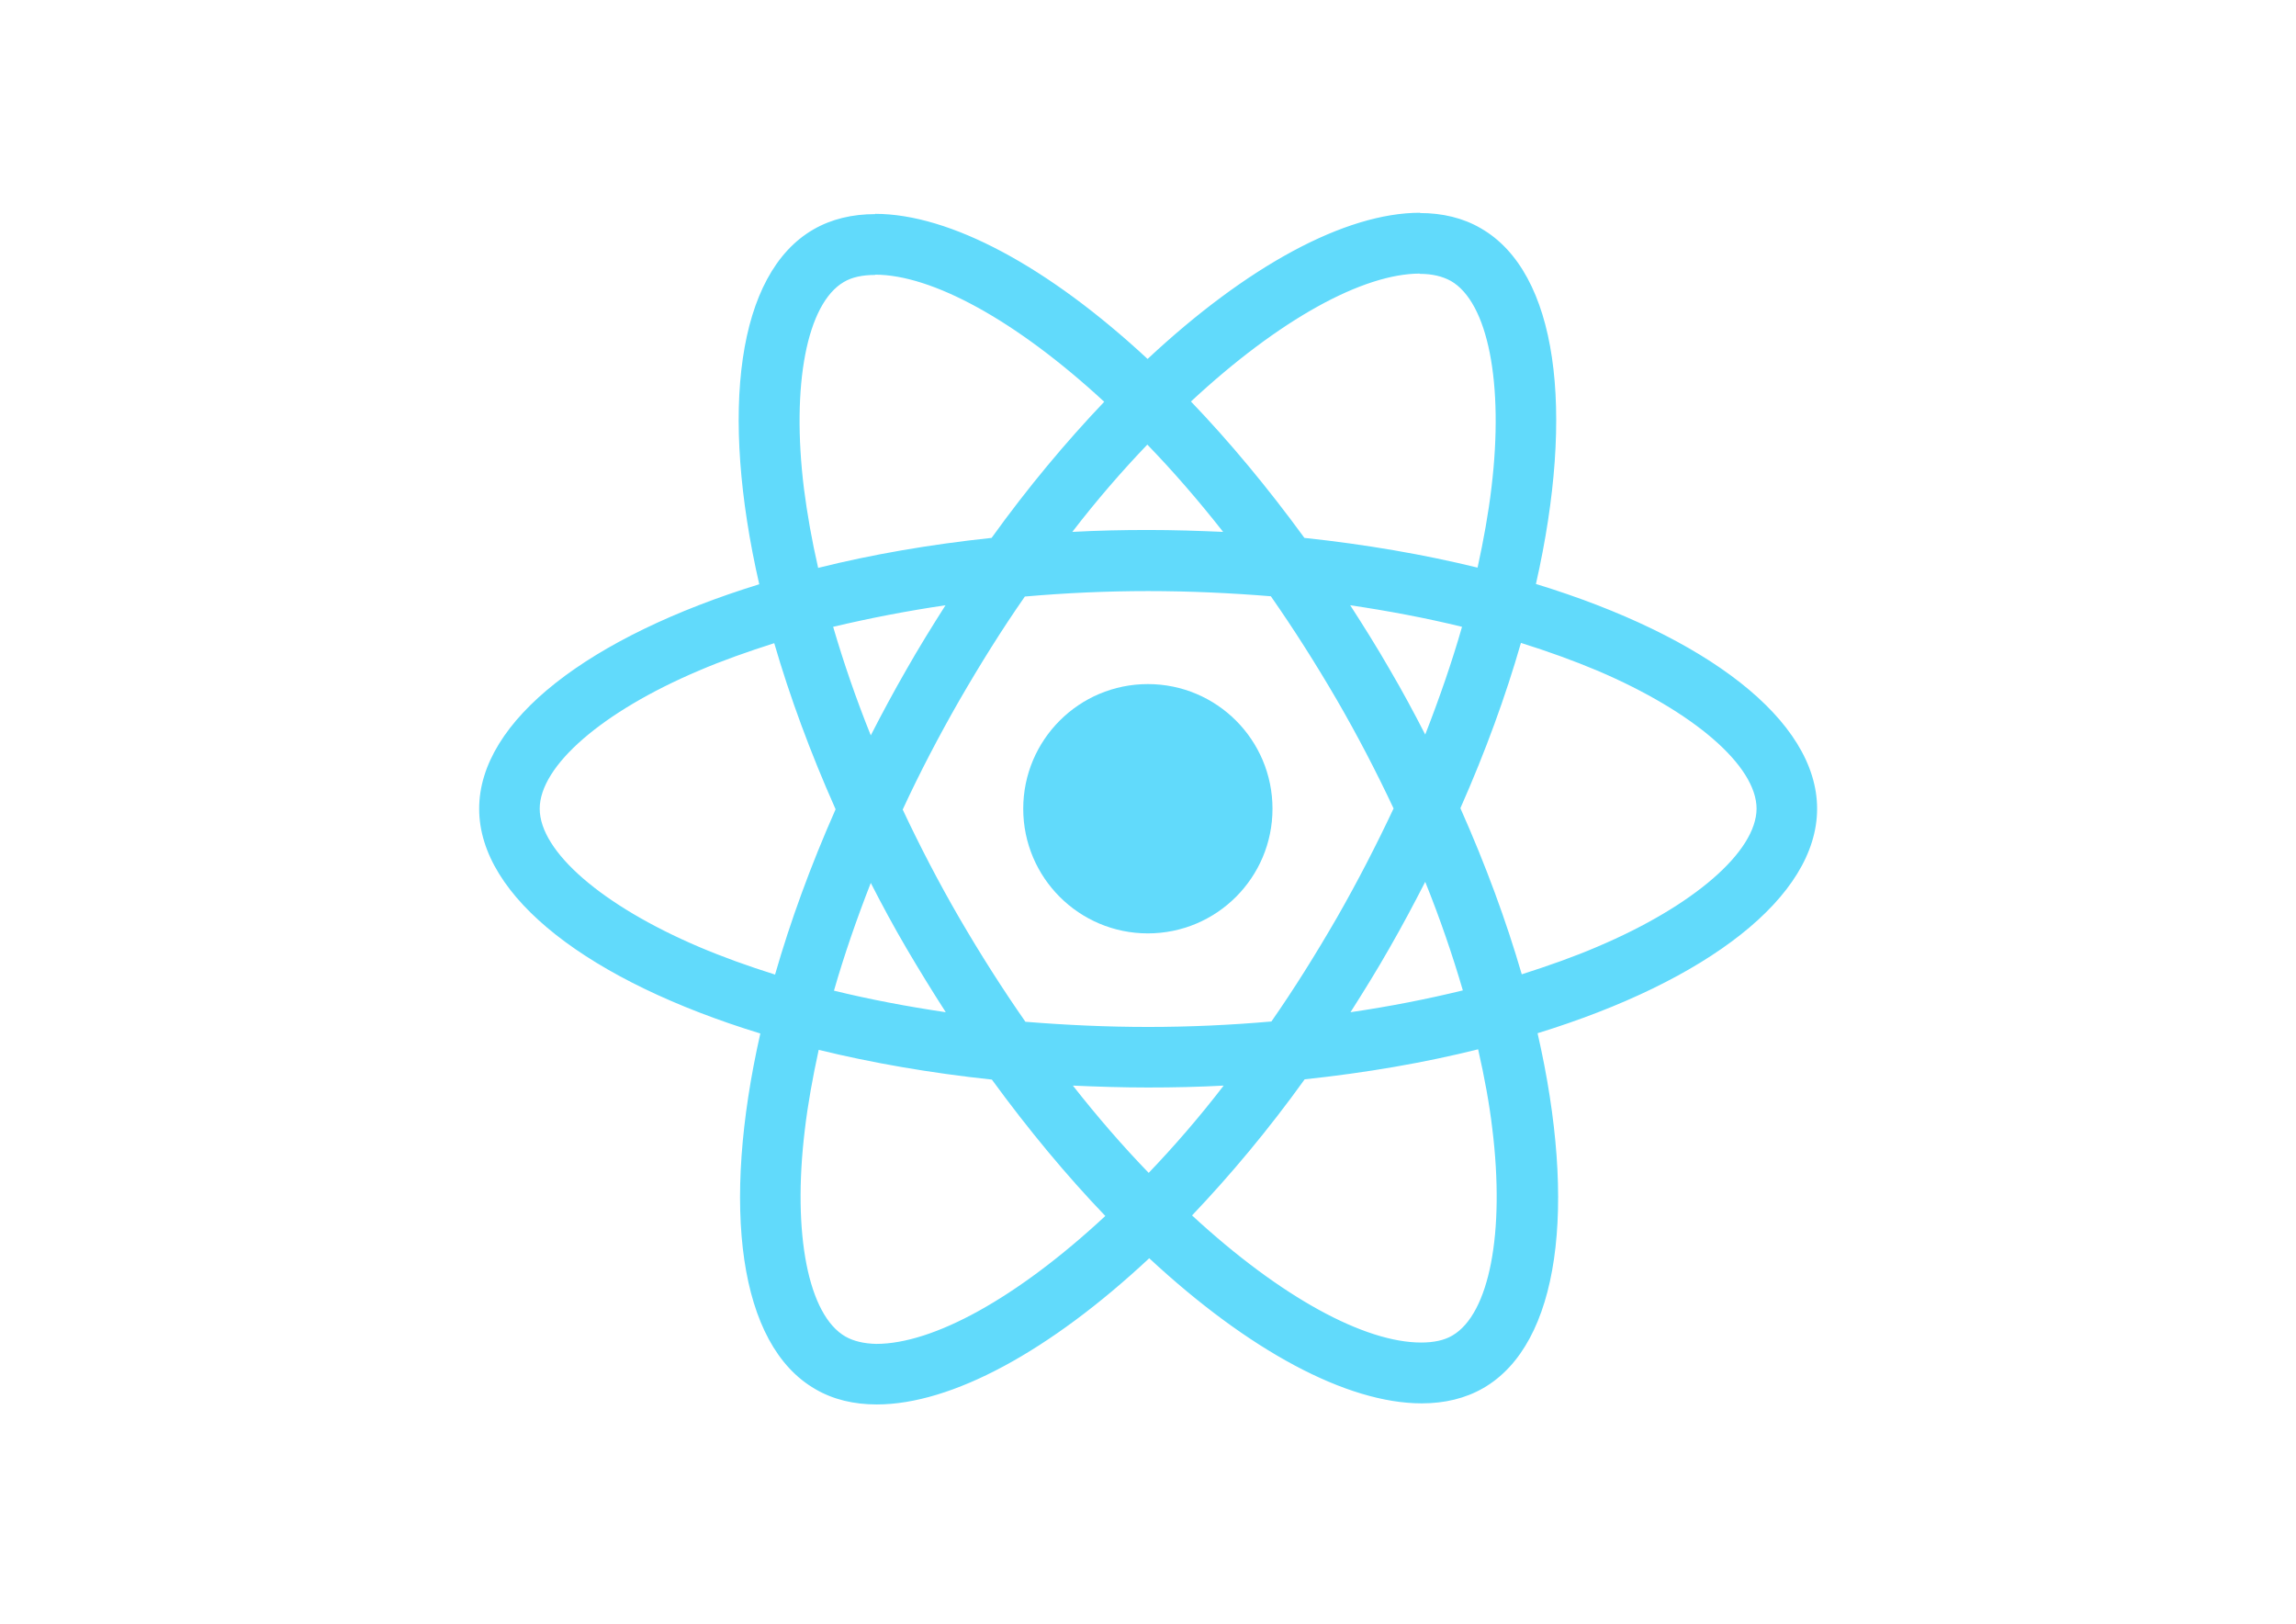
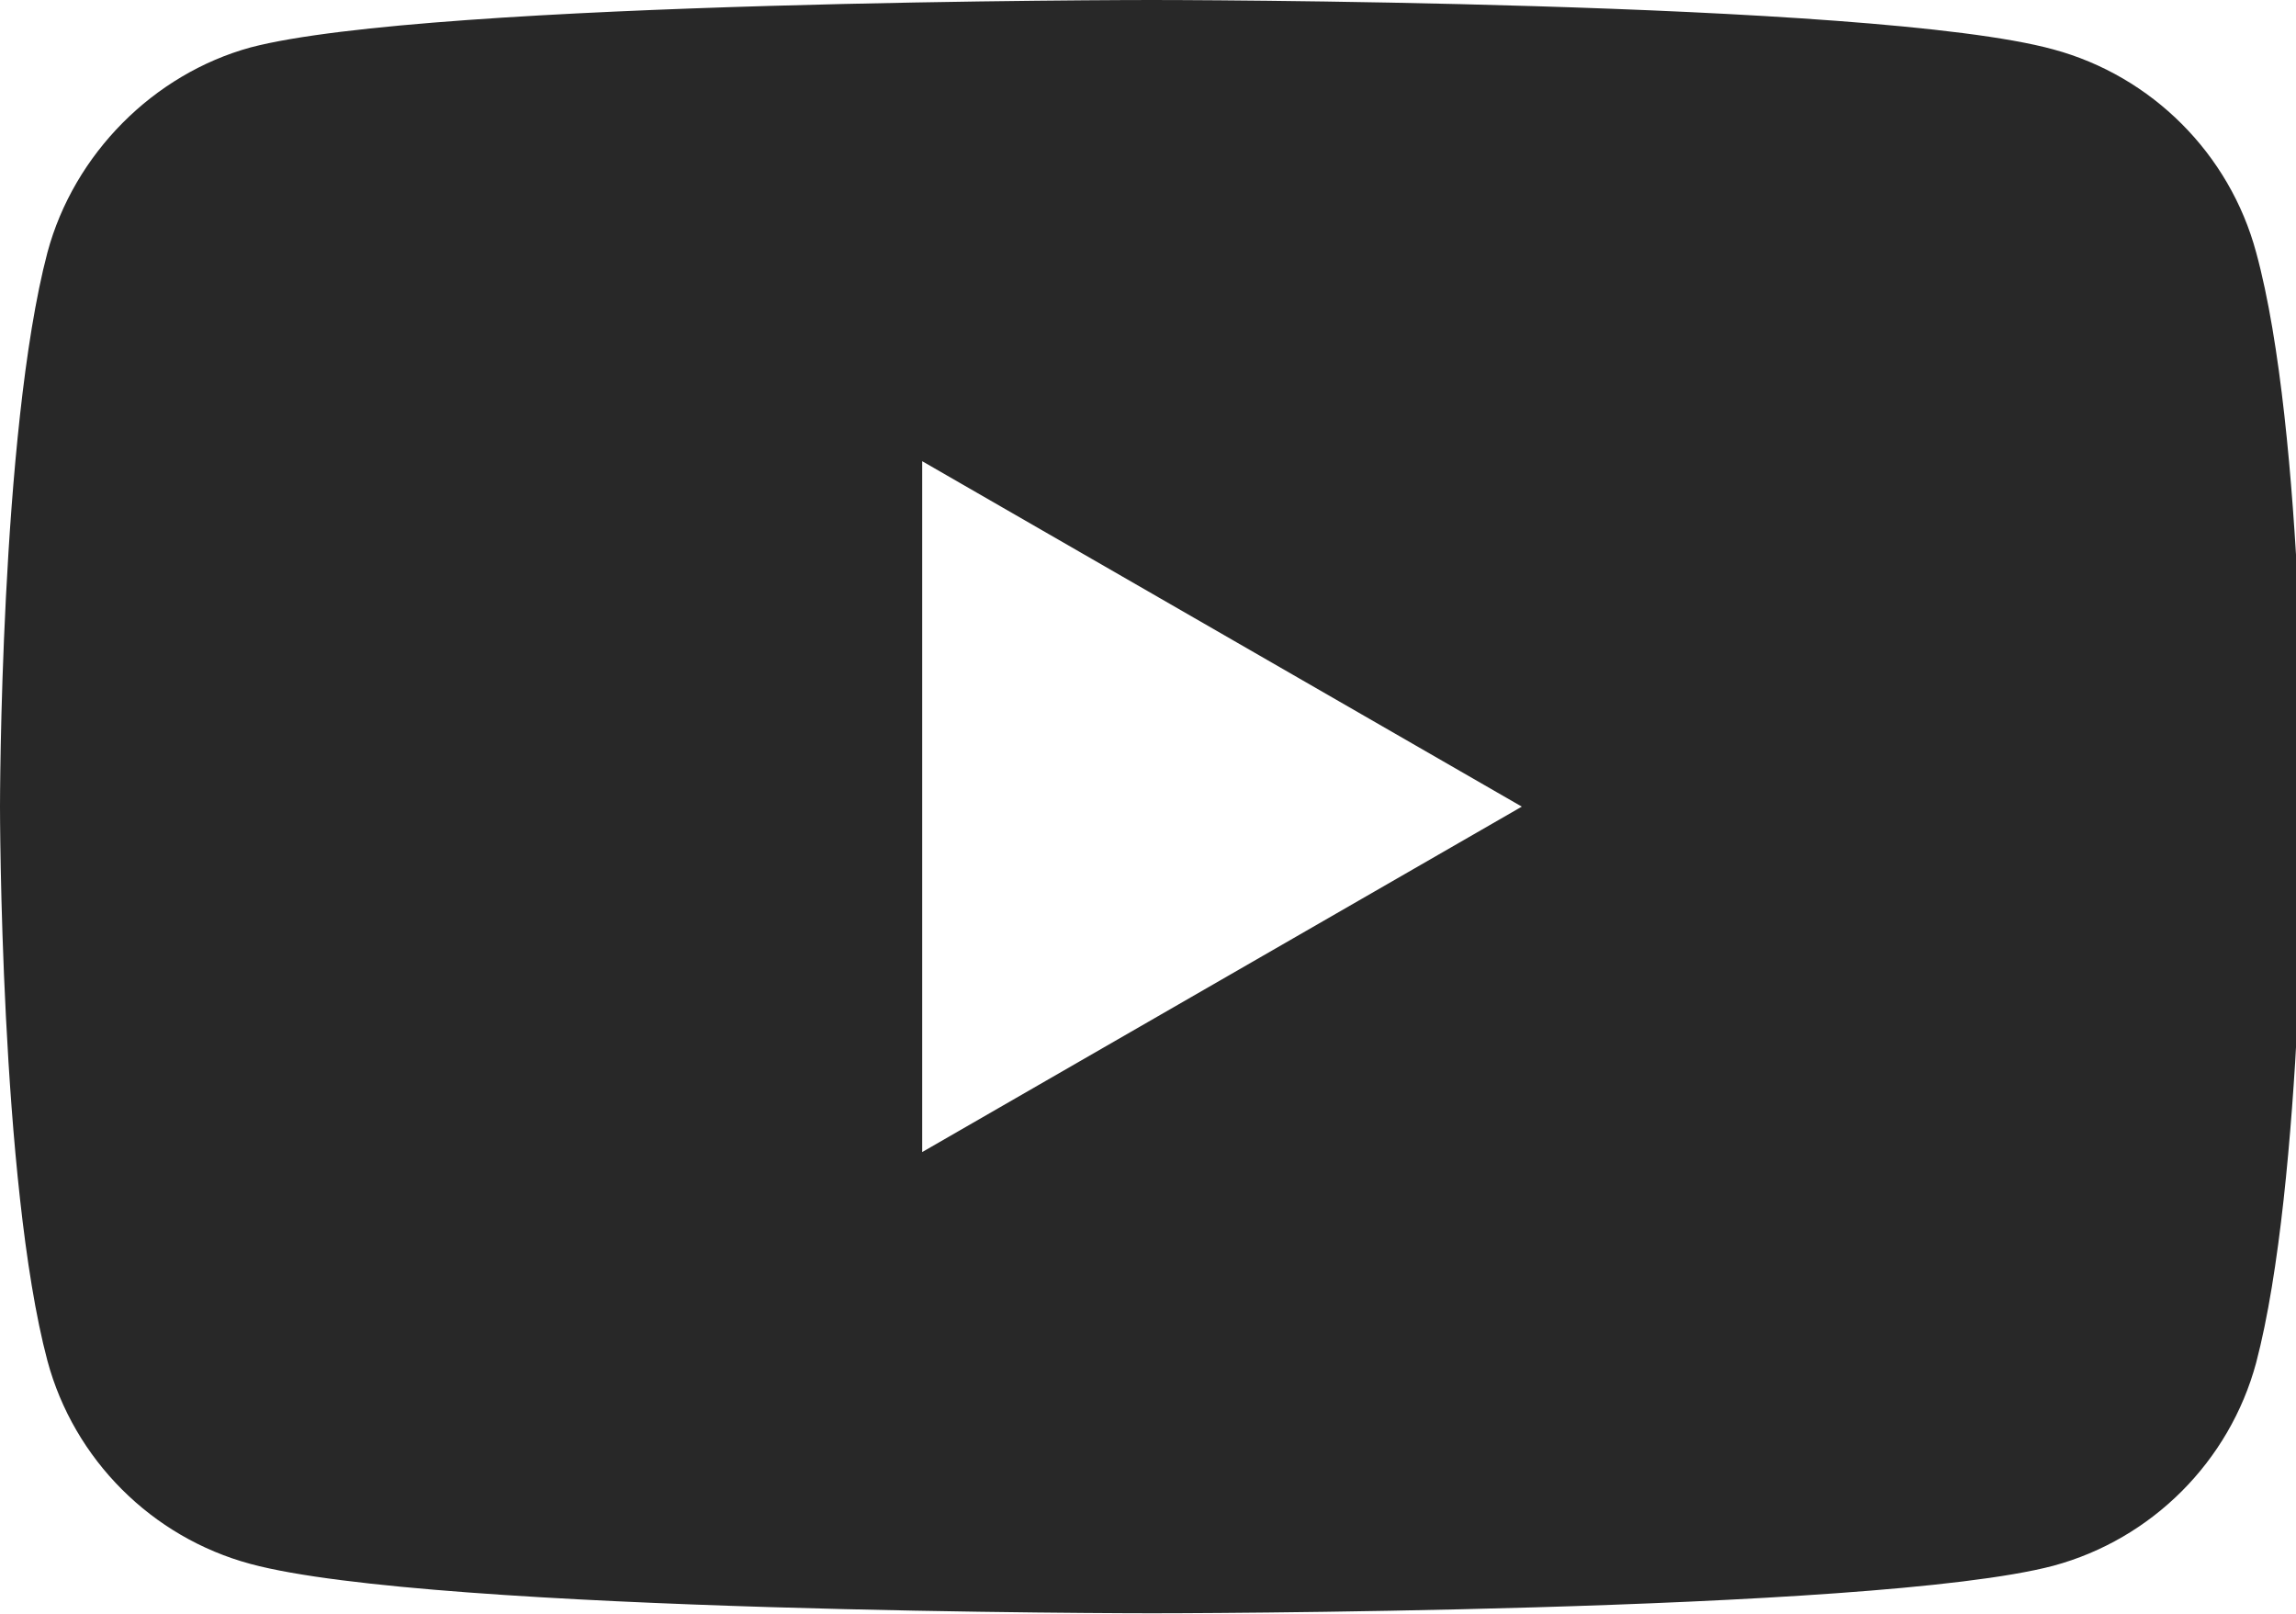
- <svg xmlns="http://www.w3.org/2000/svg" viewBox="0 0 841.9 595.3">
-   <g fill="#61DAFB">
-     <path d="M666.3 296.5c0-32.5-40.7-63.3-103.1-82.4 14.4-63.6 8-114.2-20.2-130.4-6.5-3.8-14.1-5.6-22.4-5.6v22.3c4.6 0 8.3.9 11.4 2.6 13.6 7.8 19.5 37.5 14.9 75.7-1.1 9.4-2.9 19.3-5.1 29.4-19.6-4.8-41-8.5-63.5-10.9-13.5-18.5-27.5-35.3-41.6-50 32.6-30.3 63.2-46.9 84-46.9V78c-27.5 0-63.5 19.6-99.9 53.6-36.4-33.8-72.4-53.2-99.9-53.2v22.3c20.7 0 51.4 16.5 84 46.6-14 14.7-28 31.4-41.3 49.9-22.6 2.4-44 6.1-63.6 11-2.3-10-4-19.7-5.2-29-4.7-38.2 1.1-67.9 14.6-75.8 3-1.8 6.9-2.6 11.5-2.6V78.5c-8.4 0-16 1.8-22.6 5.6-28.1 16.2-34.4 66.7-19.9 130.1-62.2 19.2-102.7 49.9-102.7 82.3 0 32.5 40.7 63.3 103.1 82.4-14.4 63.6-8 114.2 20.2 130.4 6.5 3.8 14.1 5.6 22.5 5.6 27.5 0 63.5-19.6 99.9-53.6 36.4 33.8 72.4 53.2 99.9 53.2 8.4 0 16-1.8 22.6-5.6 28.1-16.2 34.4-66.7 19.9-130.1 62-19.1 102.5-49.9 102.5-82.3zm-130.2-66.7c-3.7 12.9-8.3 26.2-13.5 39.5-4.1-8-8.4-16-13.1-24-4.6-8-9.5-15.8-14.4-23.4 14.2 2.1 27.9 4.7 41 7.9zm-45.8 106.5c-7.8 13.5-15.8 26.3-24.1 38.2-14.9 1.3-30 2-45.2 2-15.1 0-30.2-.7-45-1.9-8.3-11.9-16.4-24.6-24.2-38-7.6-13.1-14.5-26.4-20.8-39.8 6.2-13.4 13.2-26.8 20.7-39.9 7.8-13.5 15.8-26.3 24.1-38.2 14.9-1.3 30-2 45.2-2 15.1 0 30.2.7 45 1.9 8.3 11.9 16.4 24.6 24.2 38 7.6 13.1 14.5 26.4 20.8 39.8-6.3 13.4-13.2 26.8-20.7 39.9zm32.3-13c5.4 13.4 10 26.8 13.8 39.8-13.1 3.2-26.9 5.9-41.2 8 4.9-7.7 9.8-15.6 14.4-23.7 4.6-8 8.9-16.1 13-24.1zM421.2 430c-9.3-9.6-18.6-20.3-27.8-32 9 .4 18.2.7 27.5.7 9.4 0 18.7-.2 27.8-.7-9 11.7-18.3 22.4-27.5 32zm-74.4-58.9c-14.2-2.1-27.9-4.7-41-7.9 3.7-12.9 8.3-26.2 13.5-39.5 4.1 8 8.4 16 13.1 24 4.7 8 9.5 15.8 14.4 23.4zM420.7 163c9.3 9.6 18.6 20.3 27.8 32-9-.4-18.2-.7-27.5-.7-9.4 0-18.7.2-27.8.7 9-11.7 18.3-22.4 27.5-32zm-74 58.9c-4.9 7.7-9.8 15.6-14.4 23.7-4.6 8-8.9 16-13 24-5.4-13.4-10-26.8-13.8-39.8 13.1-3.1 26.9-5.8 41.2-7.9zm-90.5 125.2c-35.4-15.1-58.3-34.9-58.3-50.6 0-15.7 22.9-35.6 58.3-50.6 8.6-3.7 18-7 27.7-10.1 5.7 19.6 13.2 40 22.5 60.9-9.2 20.8-16.6 41.1-22.2 60.6-9.9-3.1-19.3-6.5-28-10.2zM310 490c-13.6-7.8-19.5-37.5-14.9-75.7 1.1-9.4 2.9-19.3 5.1-29.4 19.6 4.8 41 8.5 63.5 10.9 13.5 18.5 27.5 35.3 41.6 50-32.6 30.3-63.2 46.9-84 46.9-4.5-.1-8.3-1-11.3-2.7zm237.2-76.2c4.7 38.2-1.1 67.9-14.6 75.8-3 1.8-6.9 2.6-11.5 2.6-20.7 0-51.4-16.5-84-46.6 14-14.7 28-31.4 41.3-49.9 22.6-2.4 44-6.1 63.6-11 2.3 10.1 4.1 19.8 5.2 29.1zm38.5-66.7c-8.6 3.7-18 7-27.7 10.1-5.7-19.6-13.2-40-22.5-60.9 9.2-20.8 16.6-41.1 22.2-60.6 9.9 3.1 19.3 6.5 28.1 10.2 35.4 15.1 58.3 34.9 58.3 50.6-.1 15.7-23 35.6-58.4 50.6zM320.8 78.4z" />
-     <circle cx="420.9" cy="296.5" r="45.7" />
-     <path d="M520.5 78.1z" />
-   </g>
+ <svg xmlns="http://www.w3.org/2000/svg" width="121" height="85" viewBox="0 0 121 85" fill="none">
+   <path fill-rule="evenodd" clip-rule="evenodd" d="M108.2 2.6C113.4 4 117.5 8.1 118.9 13.3C121.5 22.8 121.4 42.6 121.4 42.6C121.4 42.6 121.4 62.3 118.9 71.8C117.5 77 113.4 81.1 108.2 82.5C98.7 85 60.7 85 60.7 85C60.7 85 22.8 85 13.2 82.4C8 81 3.9 76.9 2.5 71.7C0 62.3 0 42.5 0 42.5C0 42.5 0 22.8 2.5 13.3C3.9 8.1 8.1 3.9 13.2 2.5C22.7 0 60.7 0 60.7 0C60.7 0 98.7 0 108.2 2.6ZM80.2 42.5L48.6 60.7V24.3L80.2 42.5Z" fill="#282828" />
</svg>
